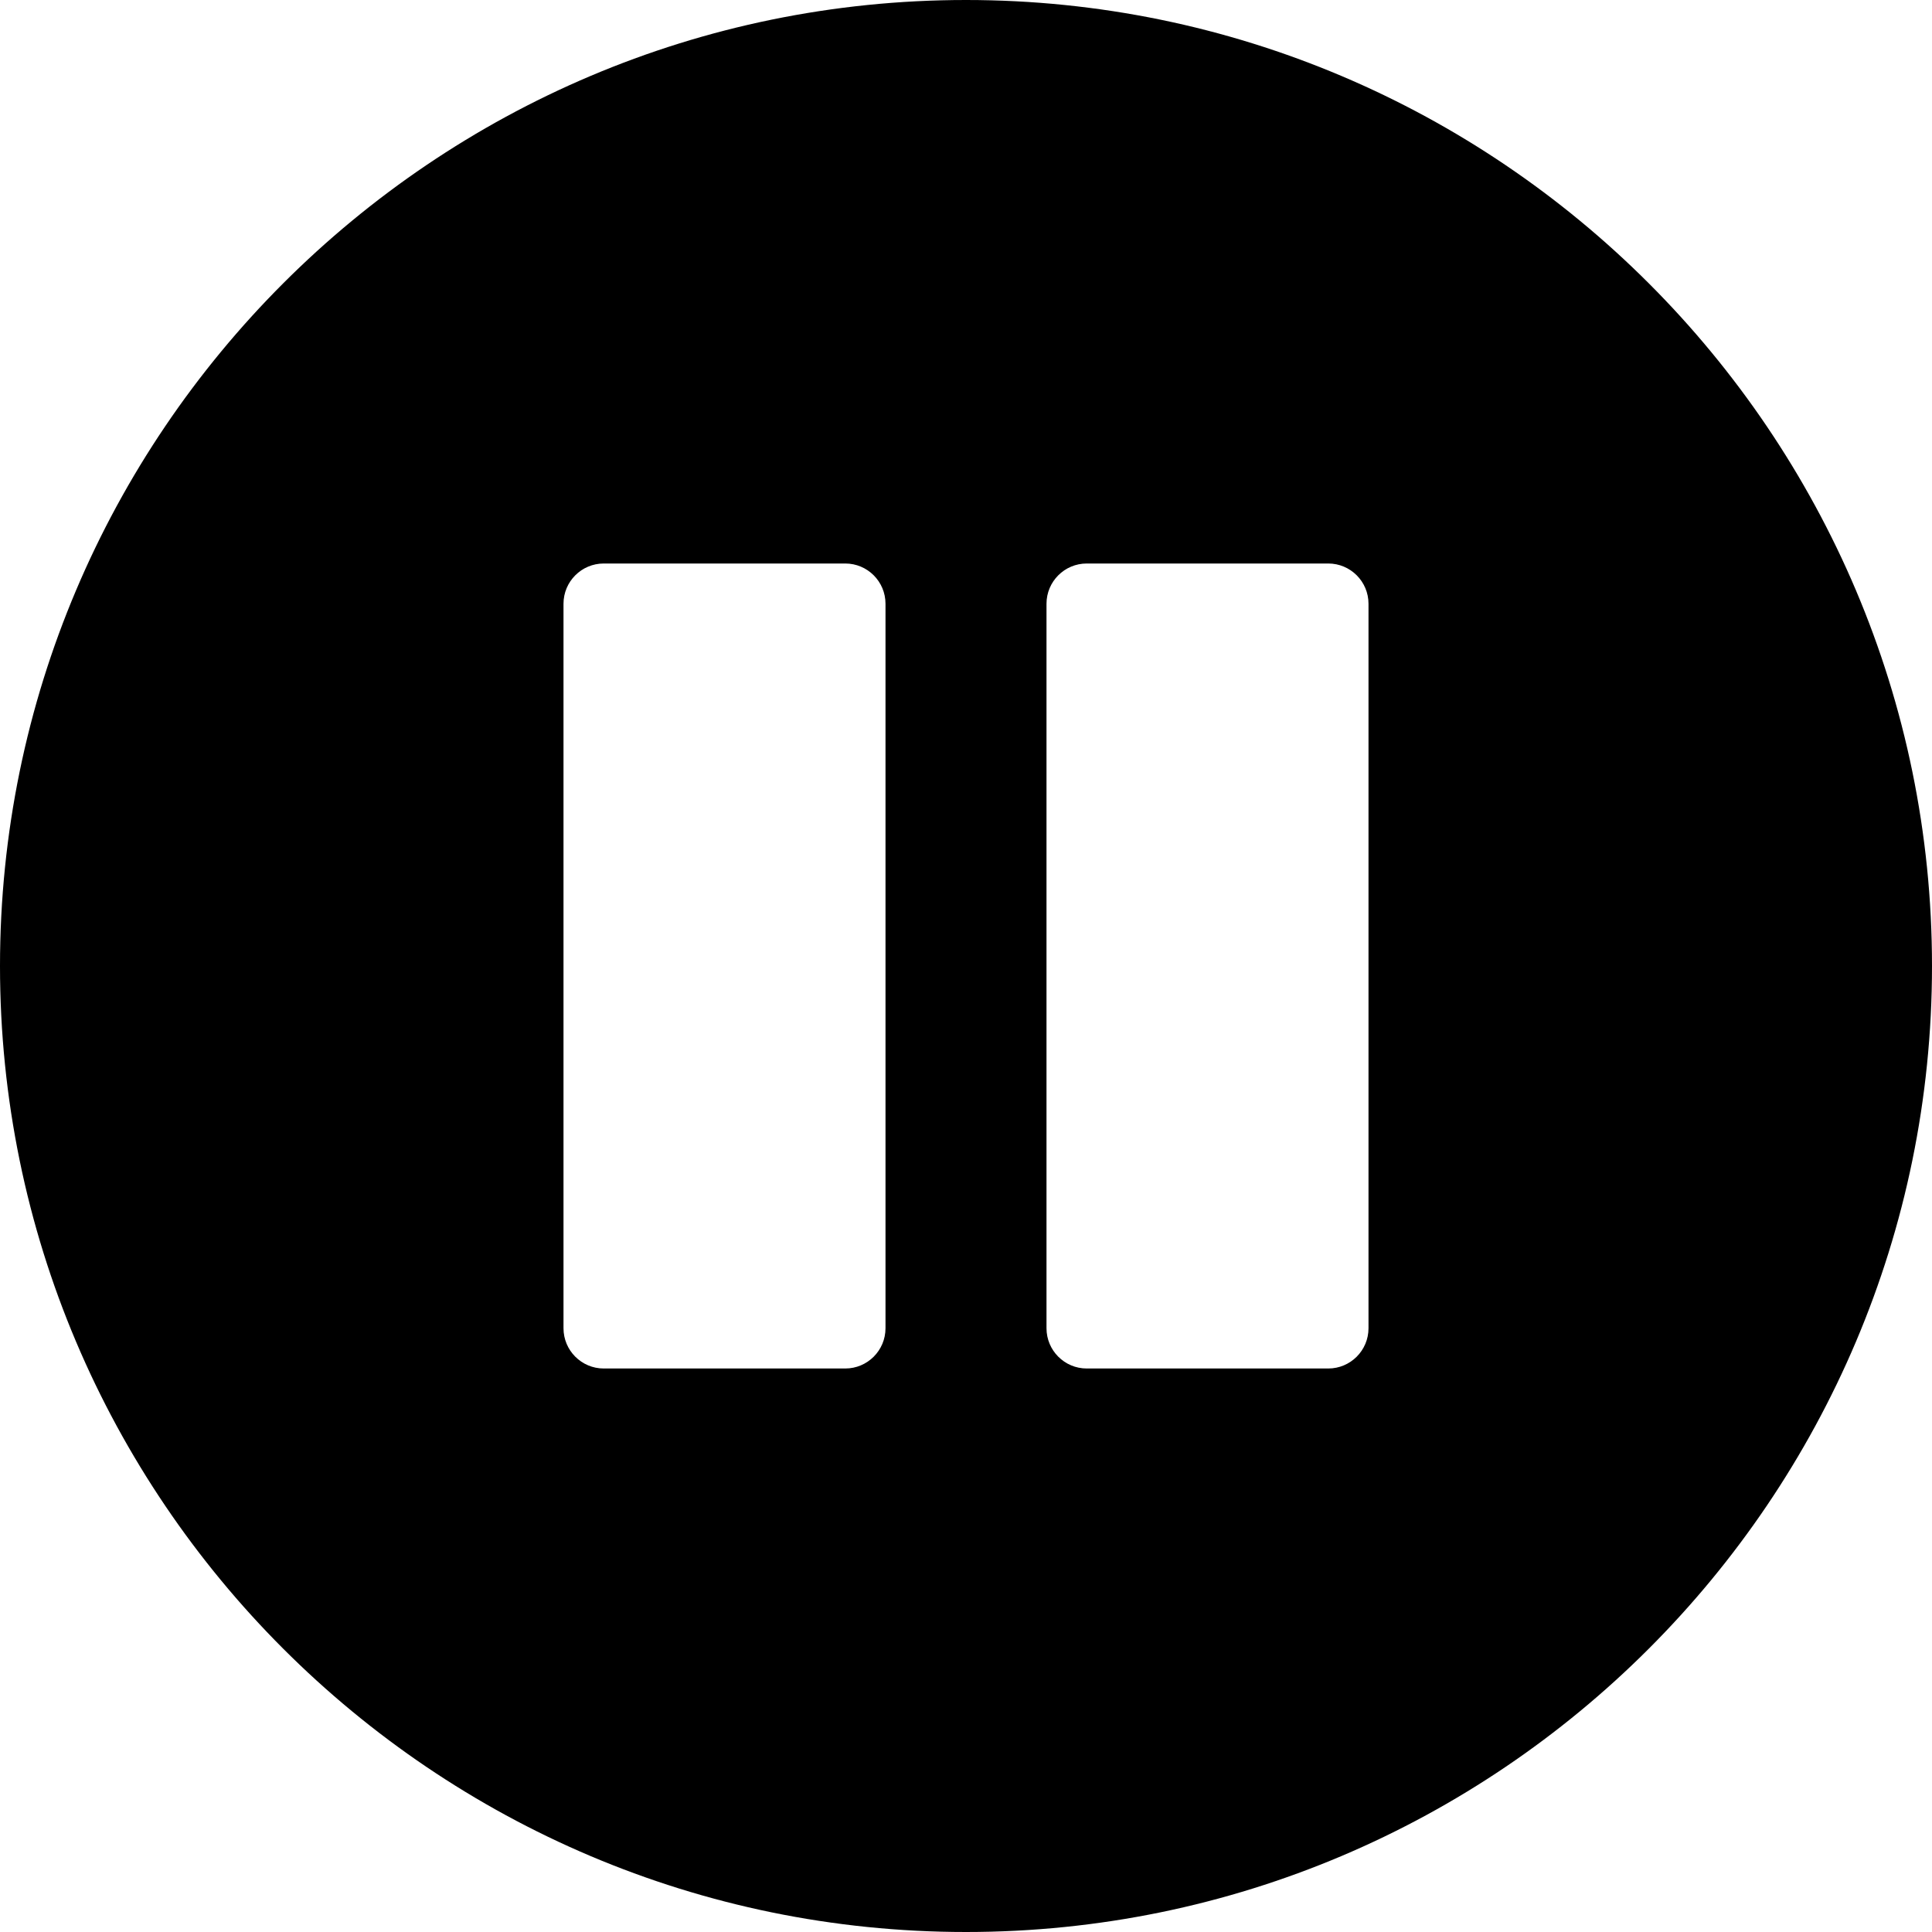
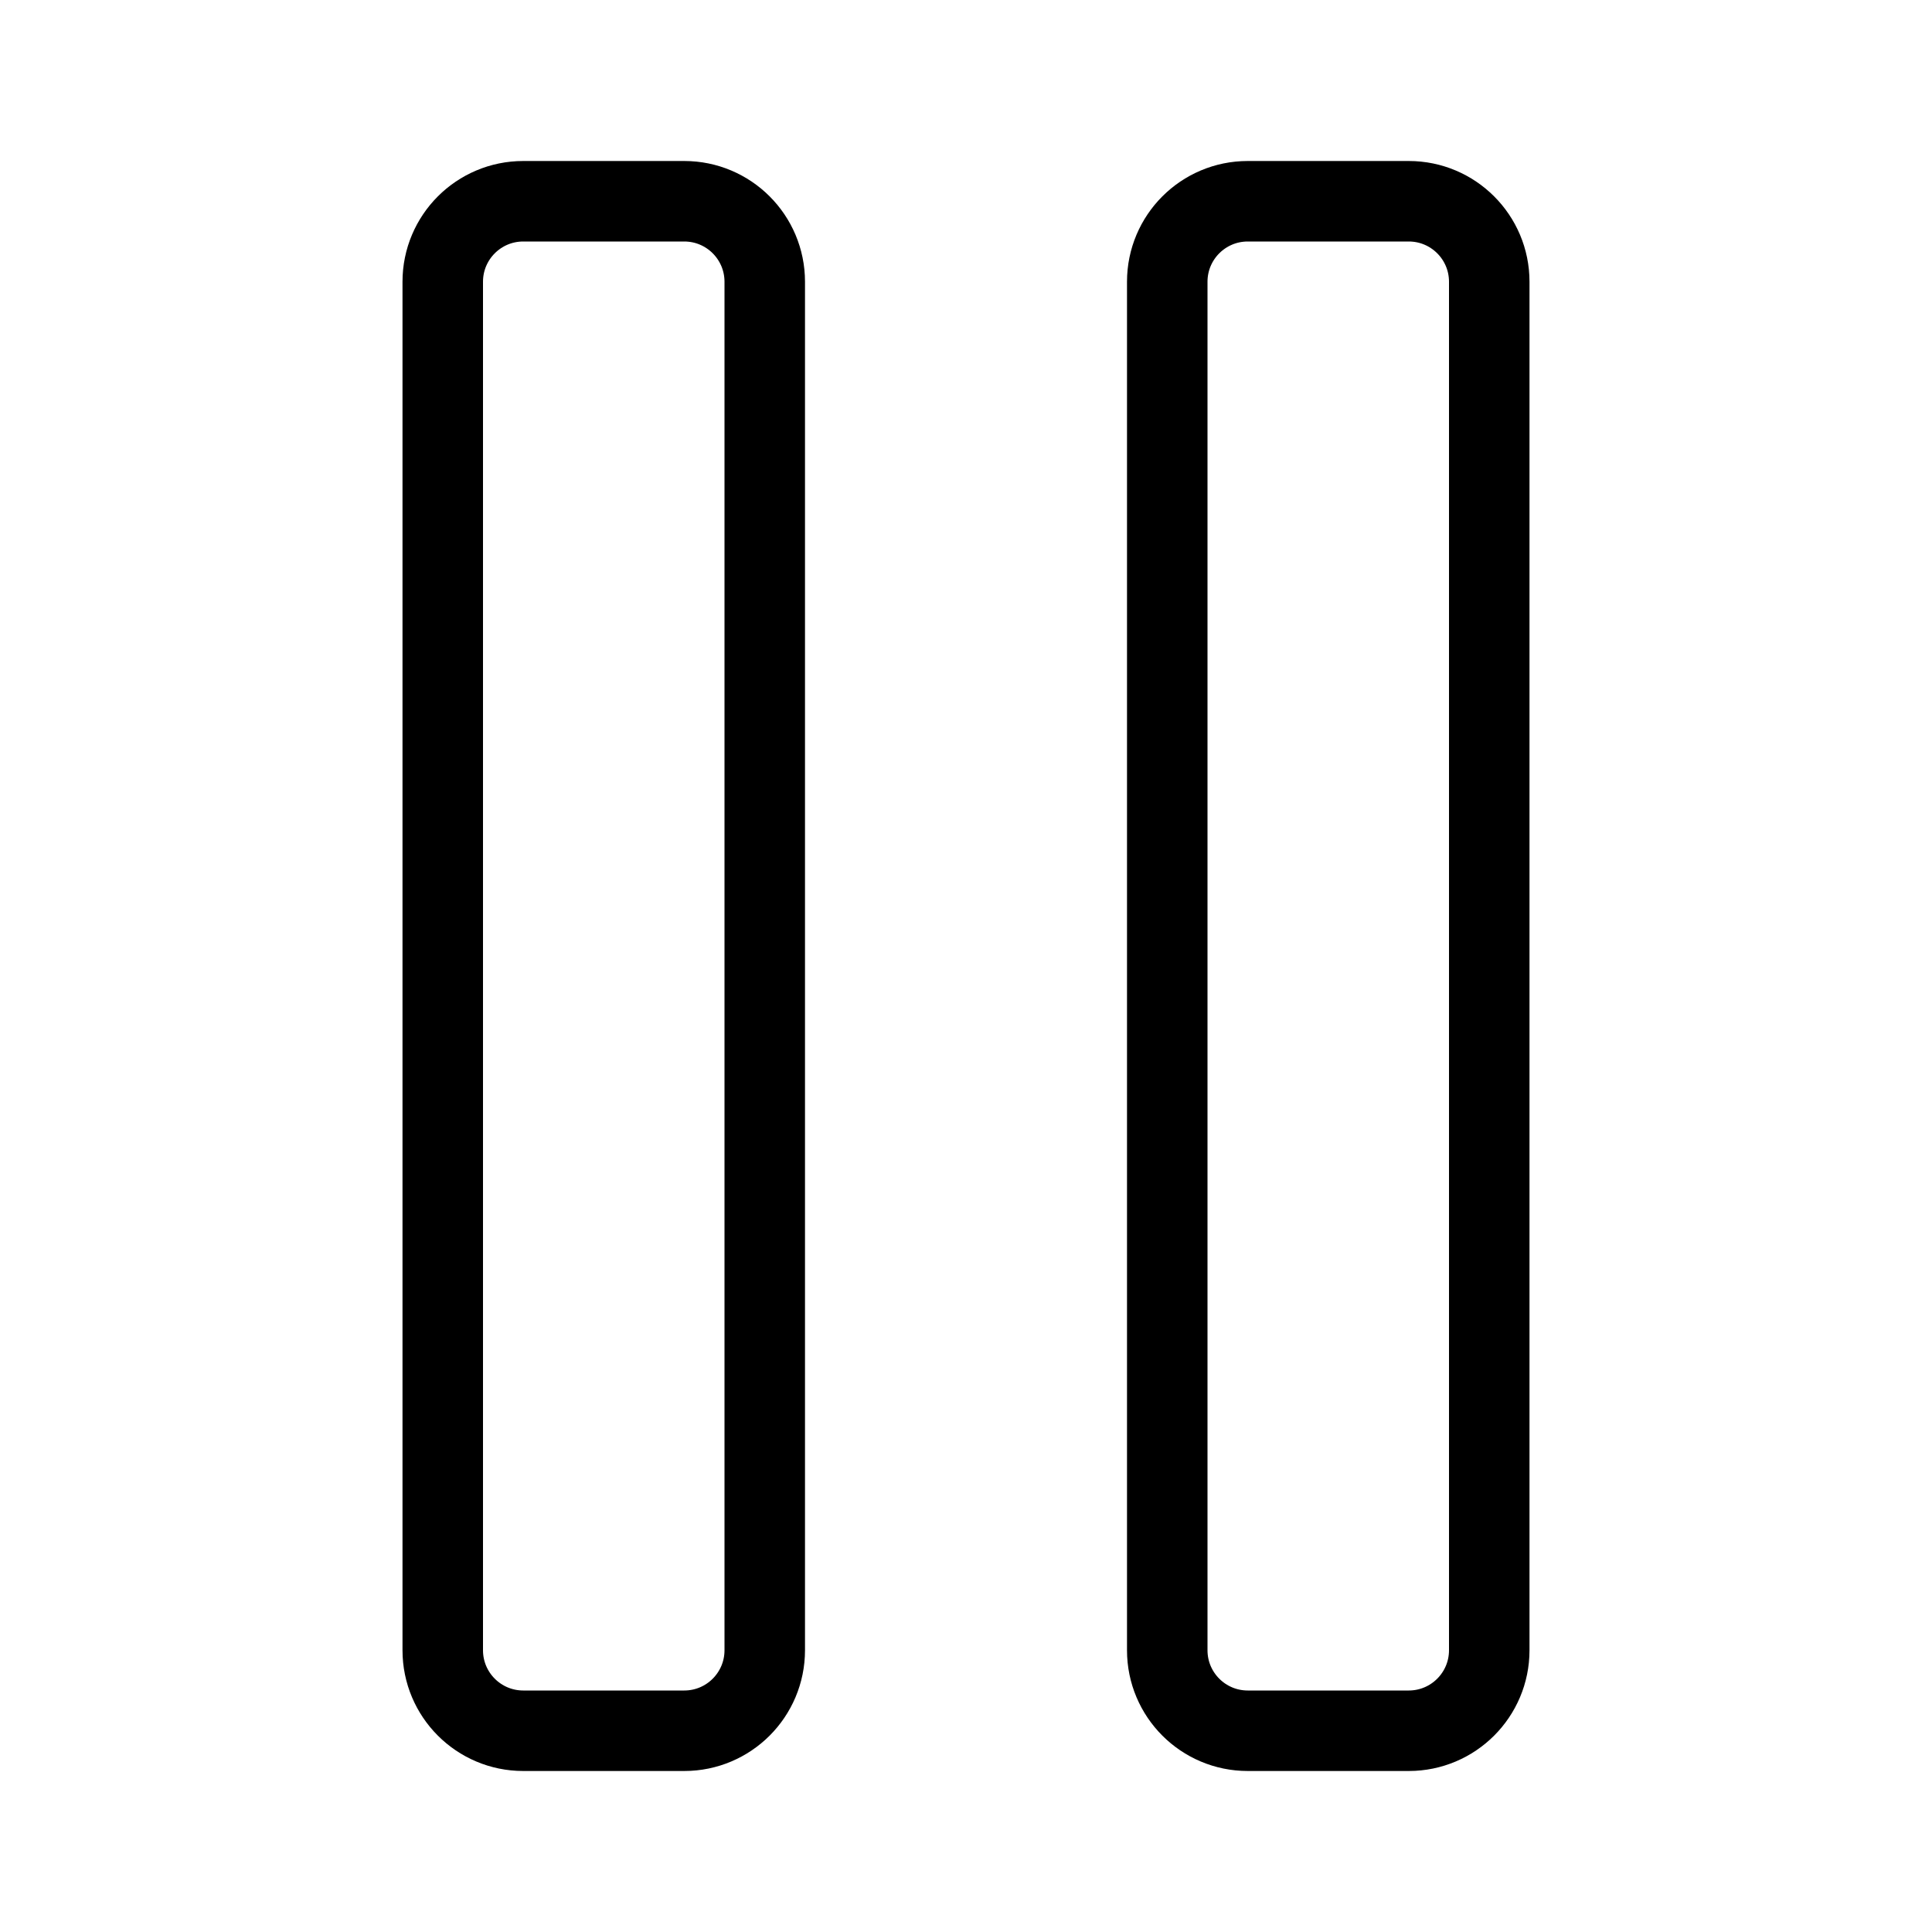
- <svg xmlns="http://www.w3.org/2000/svg" version="1.1" x="0px" y="0px" width="24px" height="24px" viewBox="0 0 24 24" enable-background="new 0 0 24 24" xml:space="preserve">
-   <g id="Filled_Icon">
-     <path d="M12,24c6.617,0,12-5.383,12-12c0-6.616-5.383-12-12-12S0,5.384,0,12C0,18.617,5.383,24,12,24z M7,7.5   C7,7.224,7.224,7,7.5,7h3C10.776,7,11,7.224,11,7.5v9c0,0.276-0.224,0.5-0.5,0.5h-3C7.224,17,7,16.776,7,16.5V7.5z M13,16.5v-9   C13,7.224,13.224,7,13.5,7h3C16.776,7,17,7.224,17,7.5v9c0,0.276-0.224,0.5-0.5,0.5h-3C13.224,17,13,16.776,13,16.5z" />
-   </g>
-   <g id="Invisible_Shape">
-     <rect fill="none" width="24" height="24" />
+ <svg xmlns="http://www.w3.org/2000/svg" width="24" height="24" viewBox="0 0 24 24">
+   <g fill="none" fill-rule="evenodd" stroke="#000" transform="translate(6 3)">
+     <rect width="4" height="19" x="8.5" y="-.5" rx="1" />
+     <rect width="4" height="19" x="-.5" y="-.5" rx="1" />
  </g>
</svg>
